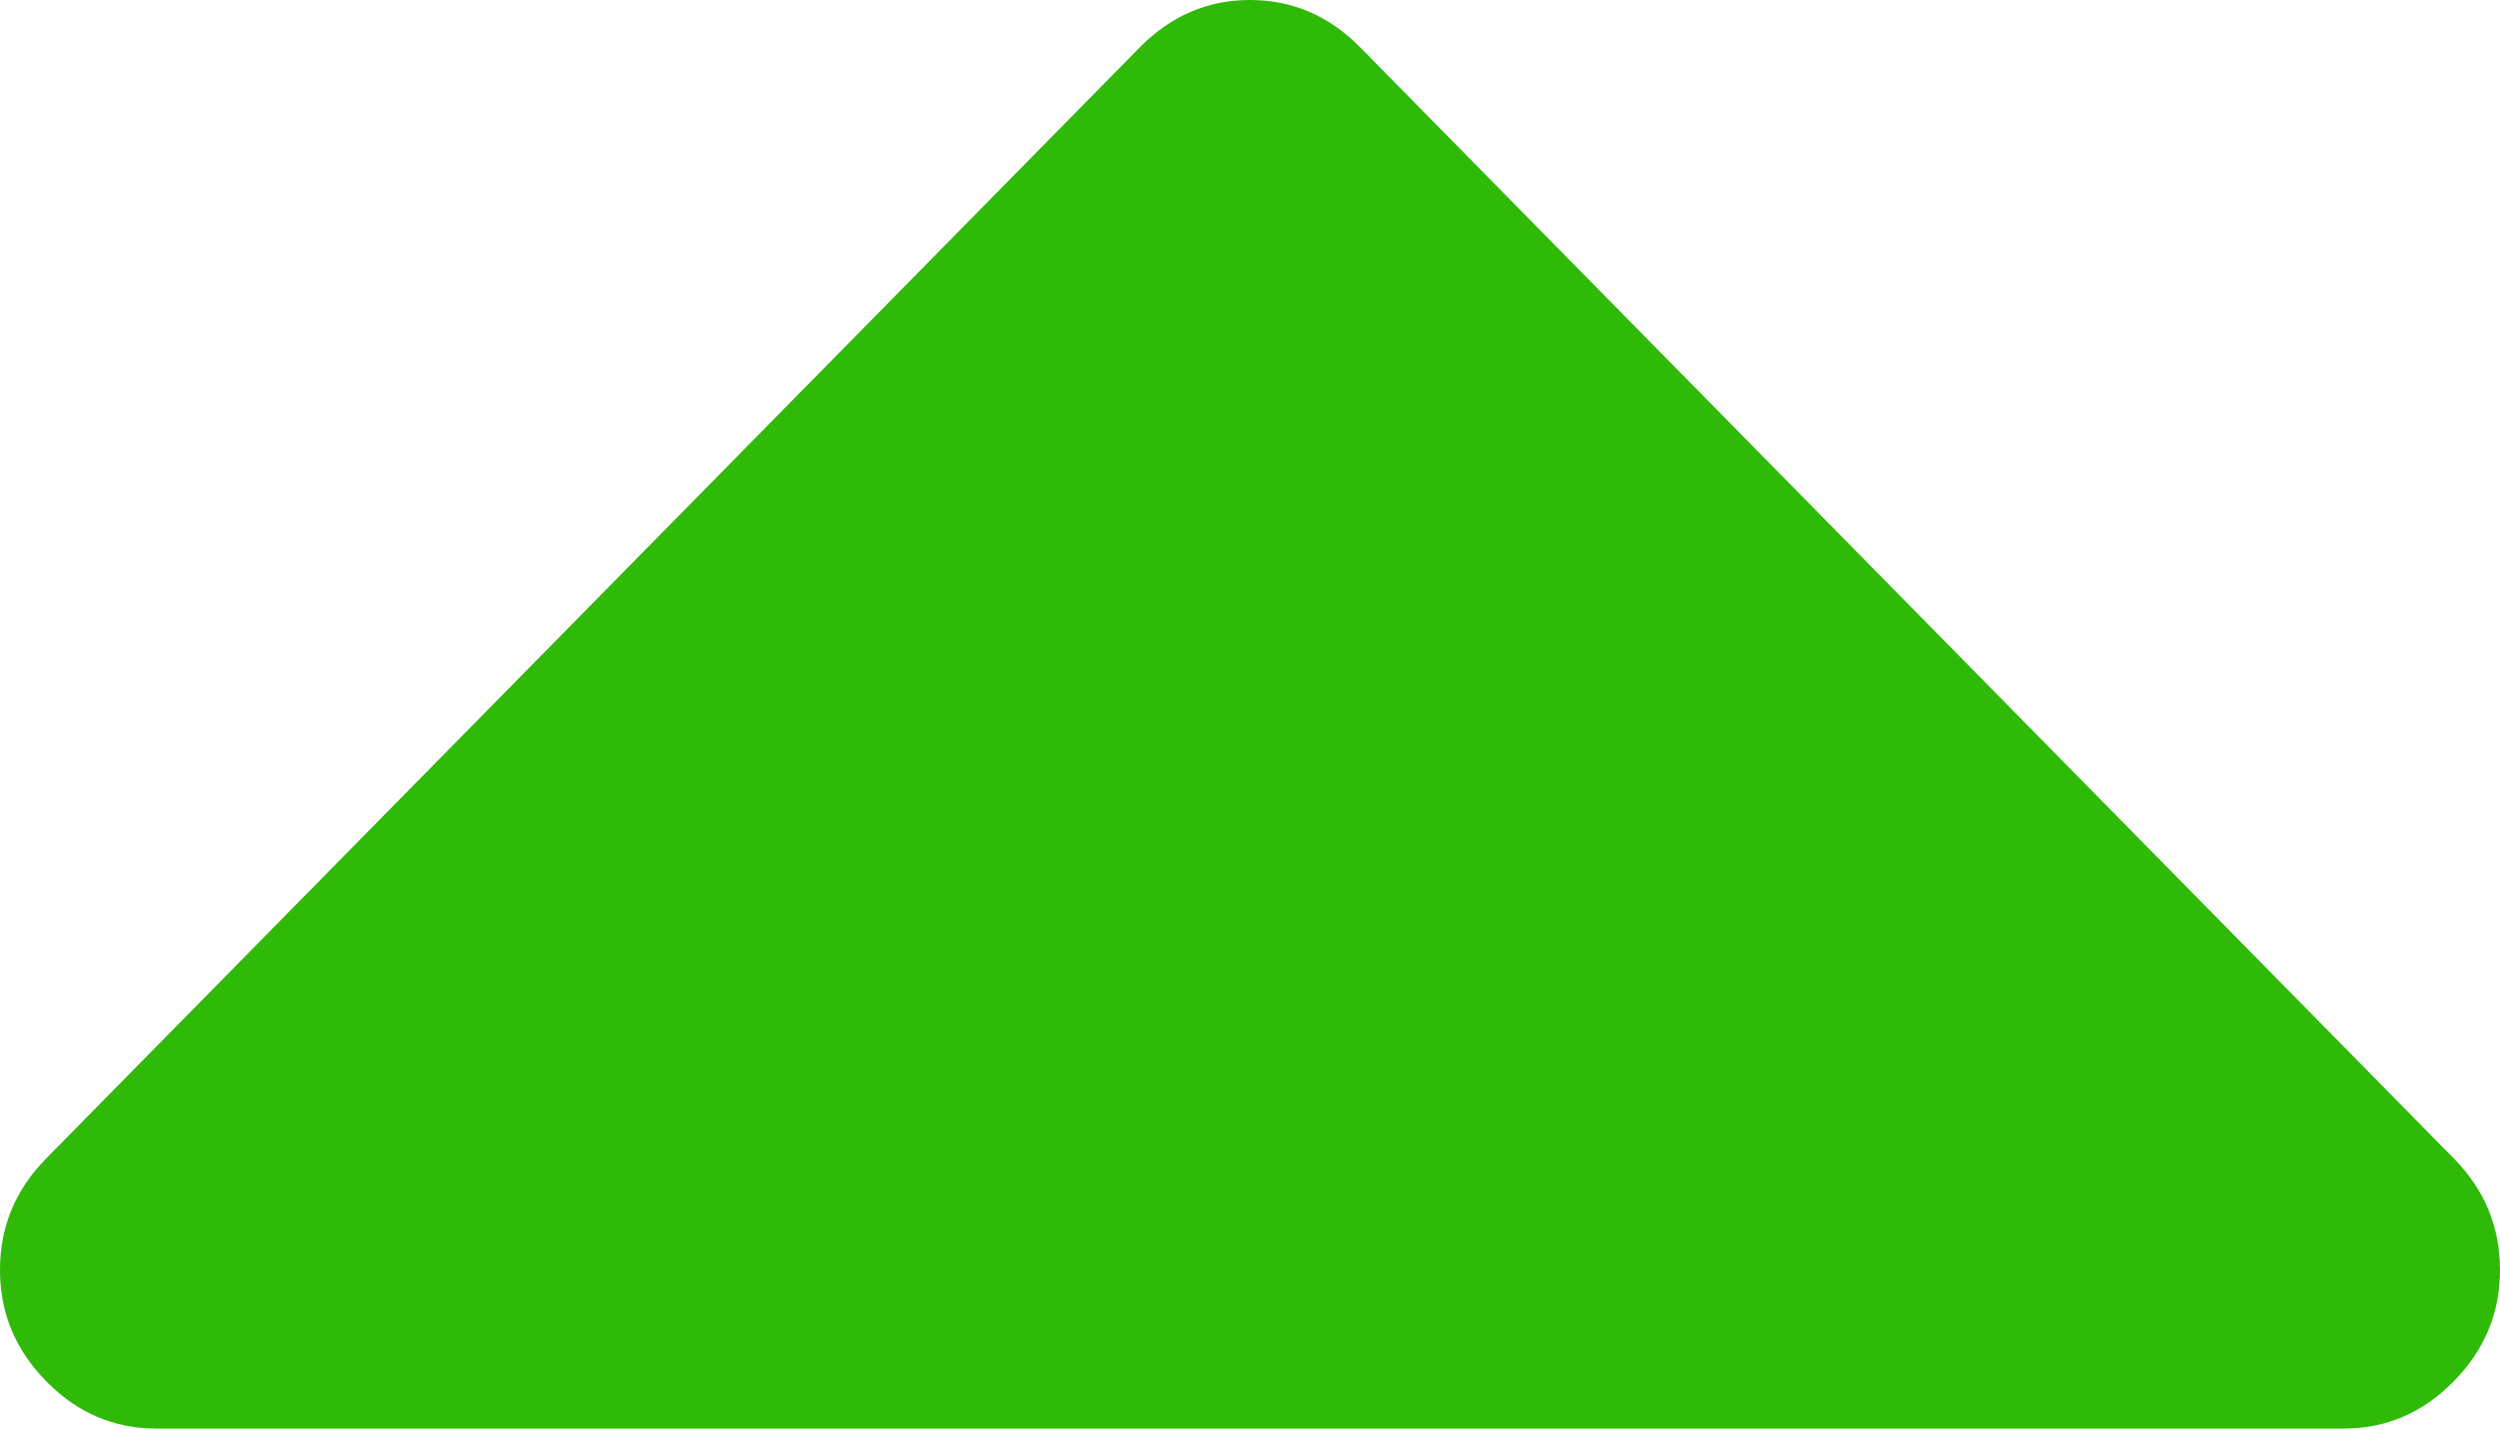
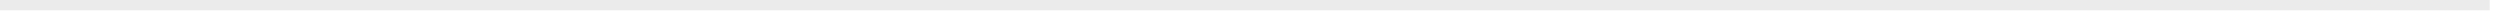
- <svg xmlns="http://www.w3.org/2000/svg" version="1.1" width="7px" height="4px">
-   <g transform="matrix(1 0 0 1 -585 -3478 )">
-     <path d="M 6.87 3.868  C 6.957 3.78  7 3.676  7 3.556  C 7 3.435  6.957 3.331  6.87 3.243  L 3.808 0.132  C 3.721 0.044  3.618 0  3.5 0  C 3.382 0  3.279 0.044  3.192 0.132  L 0.13 3.243  C 0.043 3.331  0 3.435  0 3.556  C 0 3.676  0.043 3.78  0.13 3.868  C 0.216 3.956  0.319 4  0.438 4  L 6.562 4  C 6.681 4  6.784 3.956  6.87 3.868  Z " fill-rule="nonzero" fill="#2eba07" stroke="none" transform="matrix(1 0 0 1 585 3478 )" />
+ <svg xmlns="http://www.w3.org/2000/svg" version="1.1" width="243px" height="2px">
+   <g transform="matrix(1 0 0 1 -1430 -2085 )">
+     <path d="M 1430 2085.5  L 1672 2085.5  " stroke-width="1" stroke="#ebebeb" fill="none" />
  </g>
</svg>
